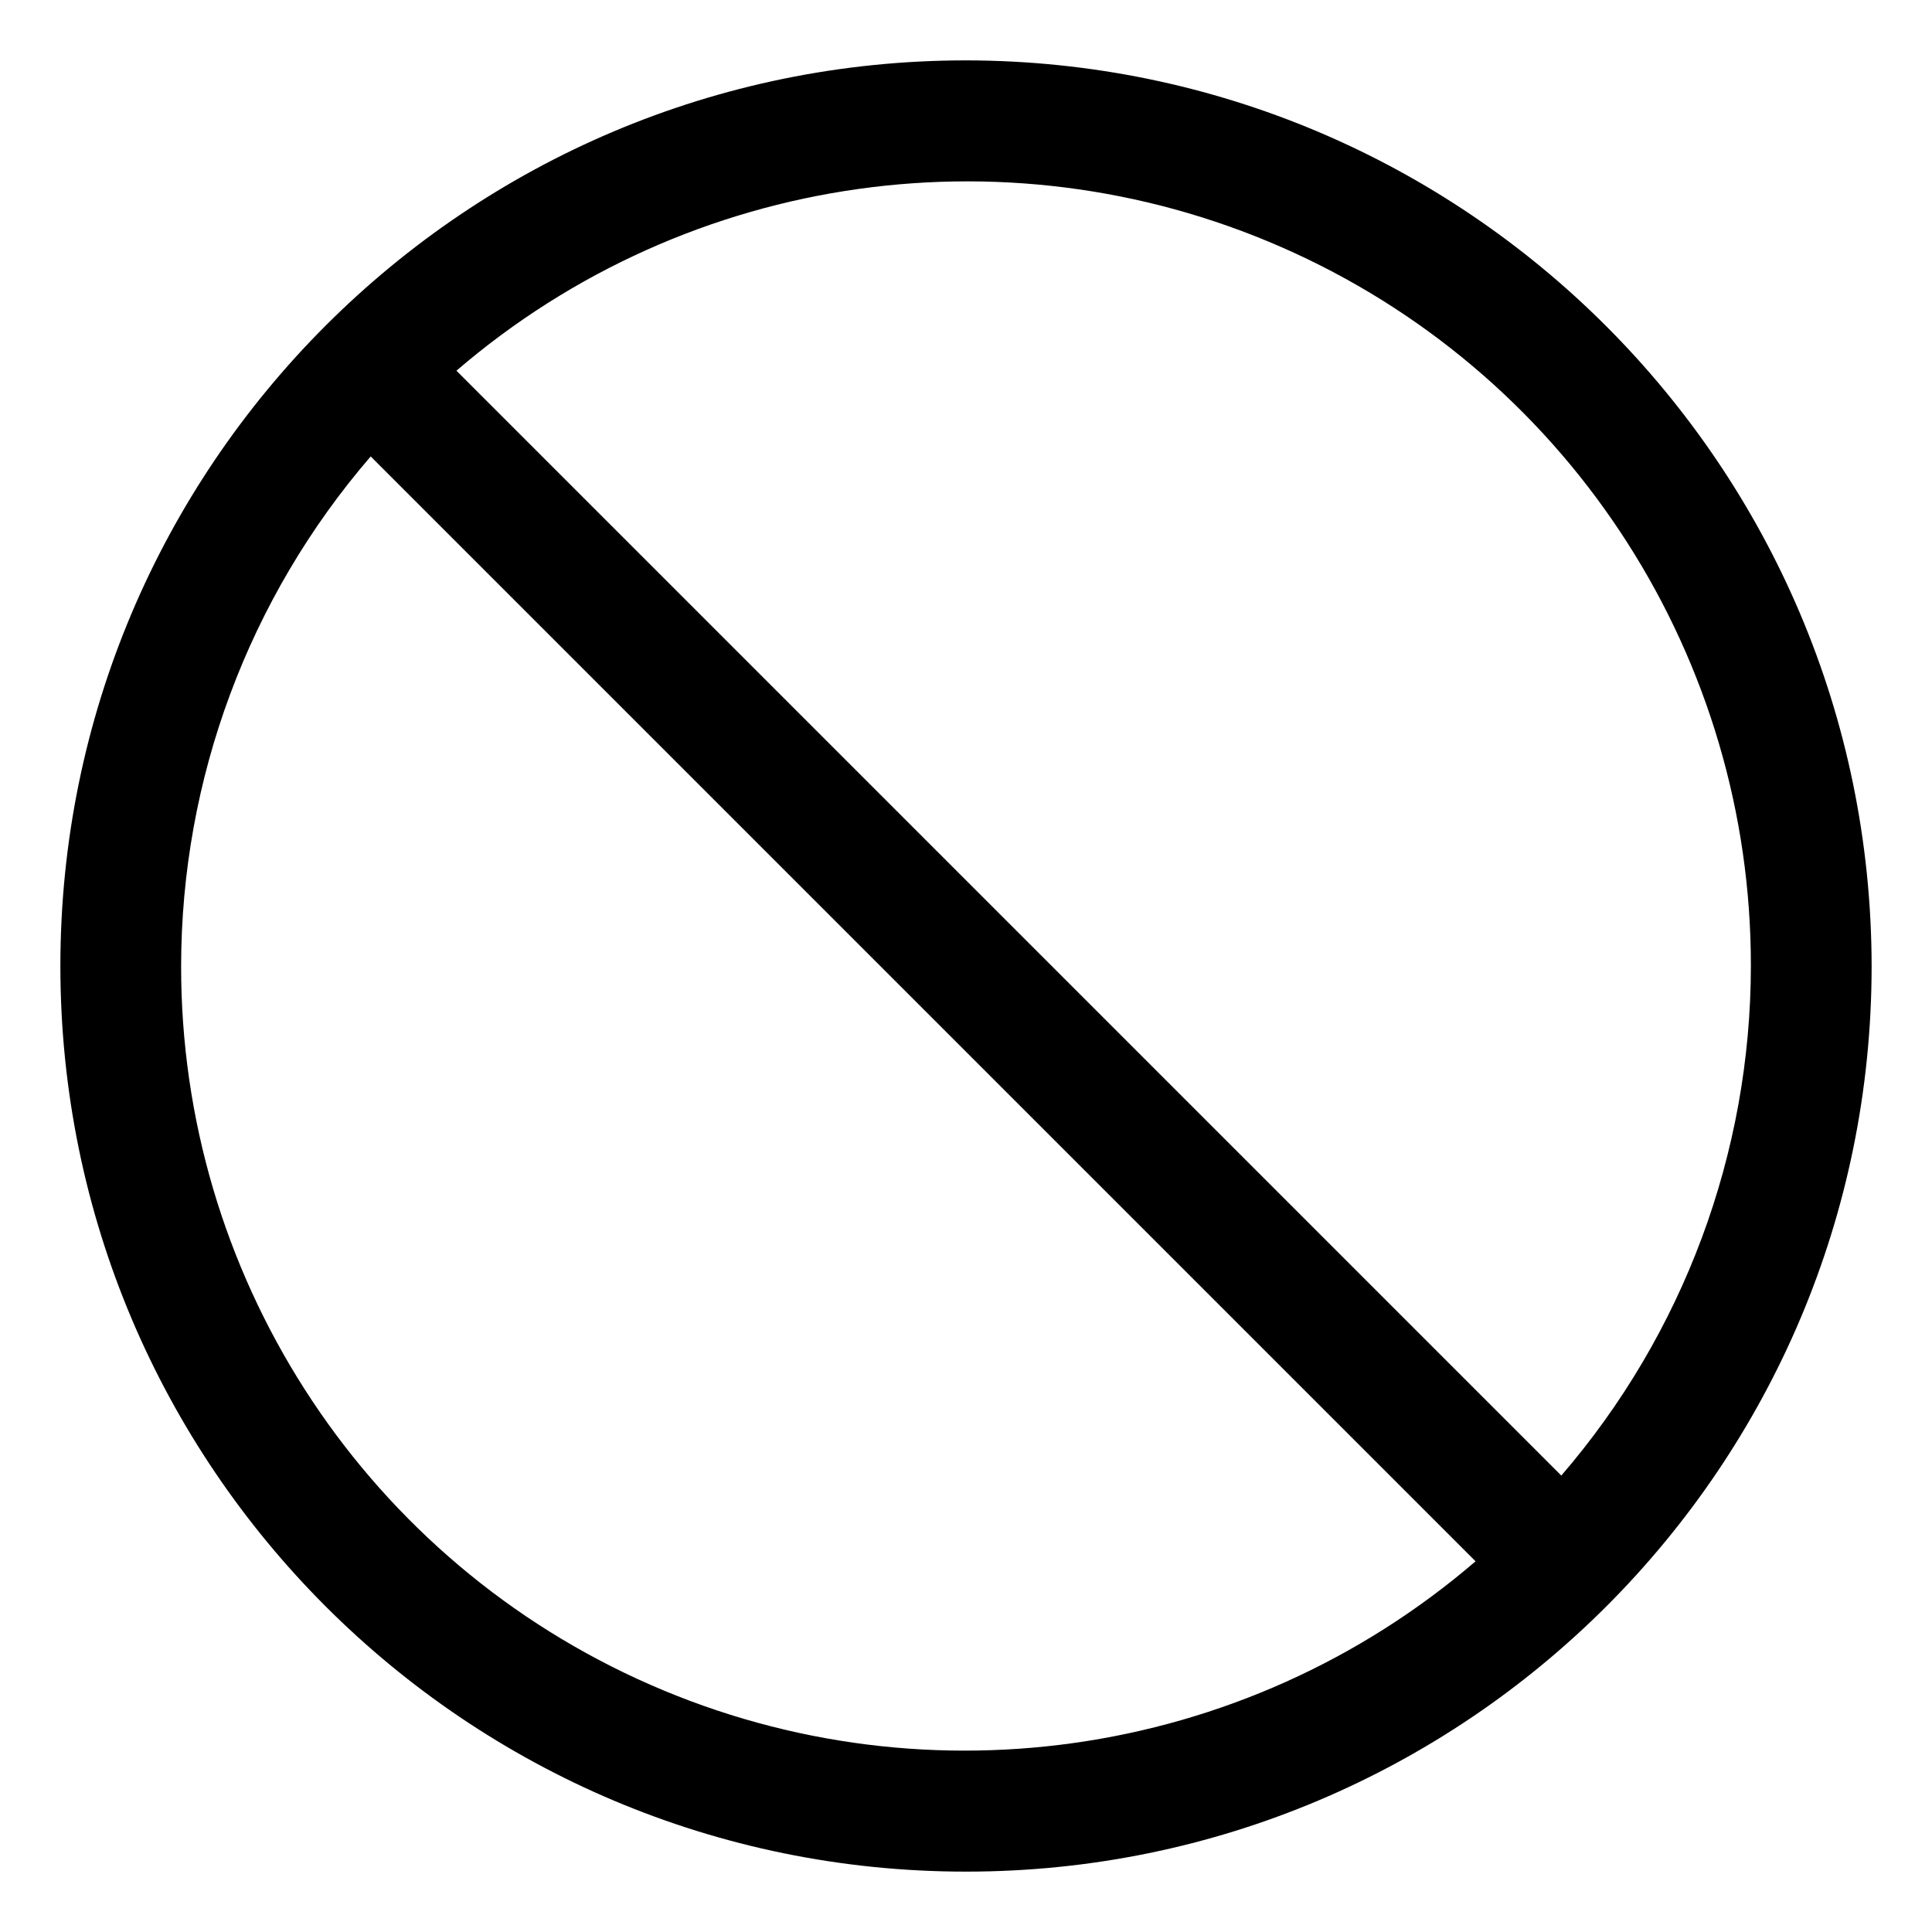
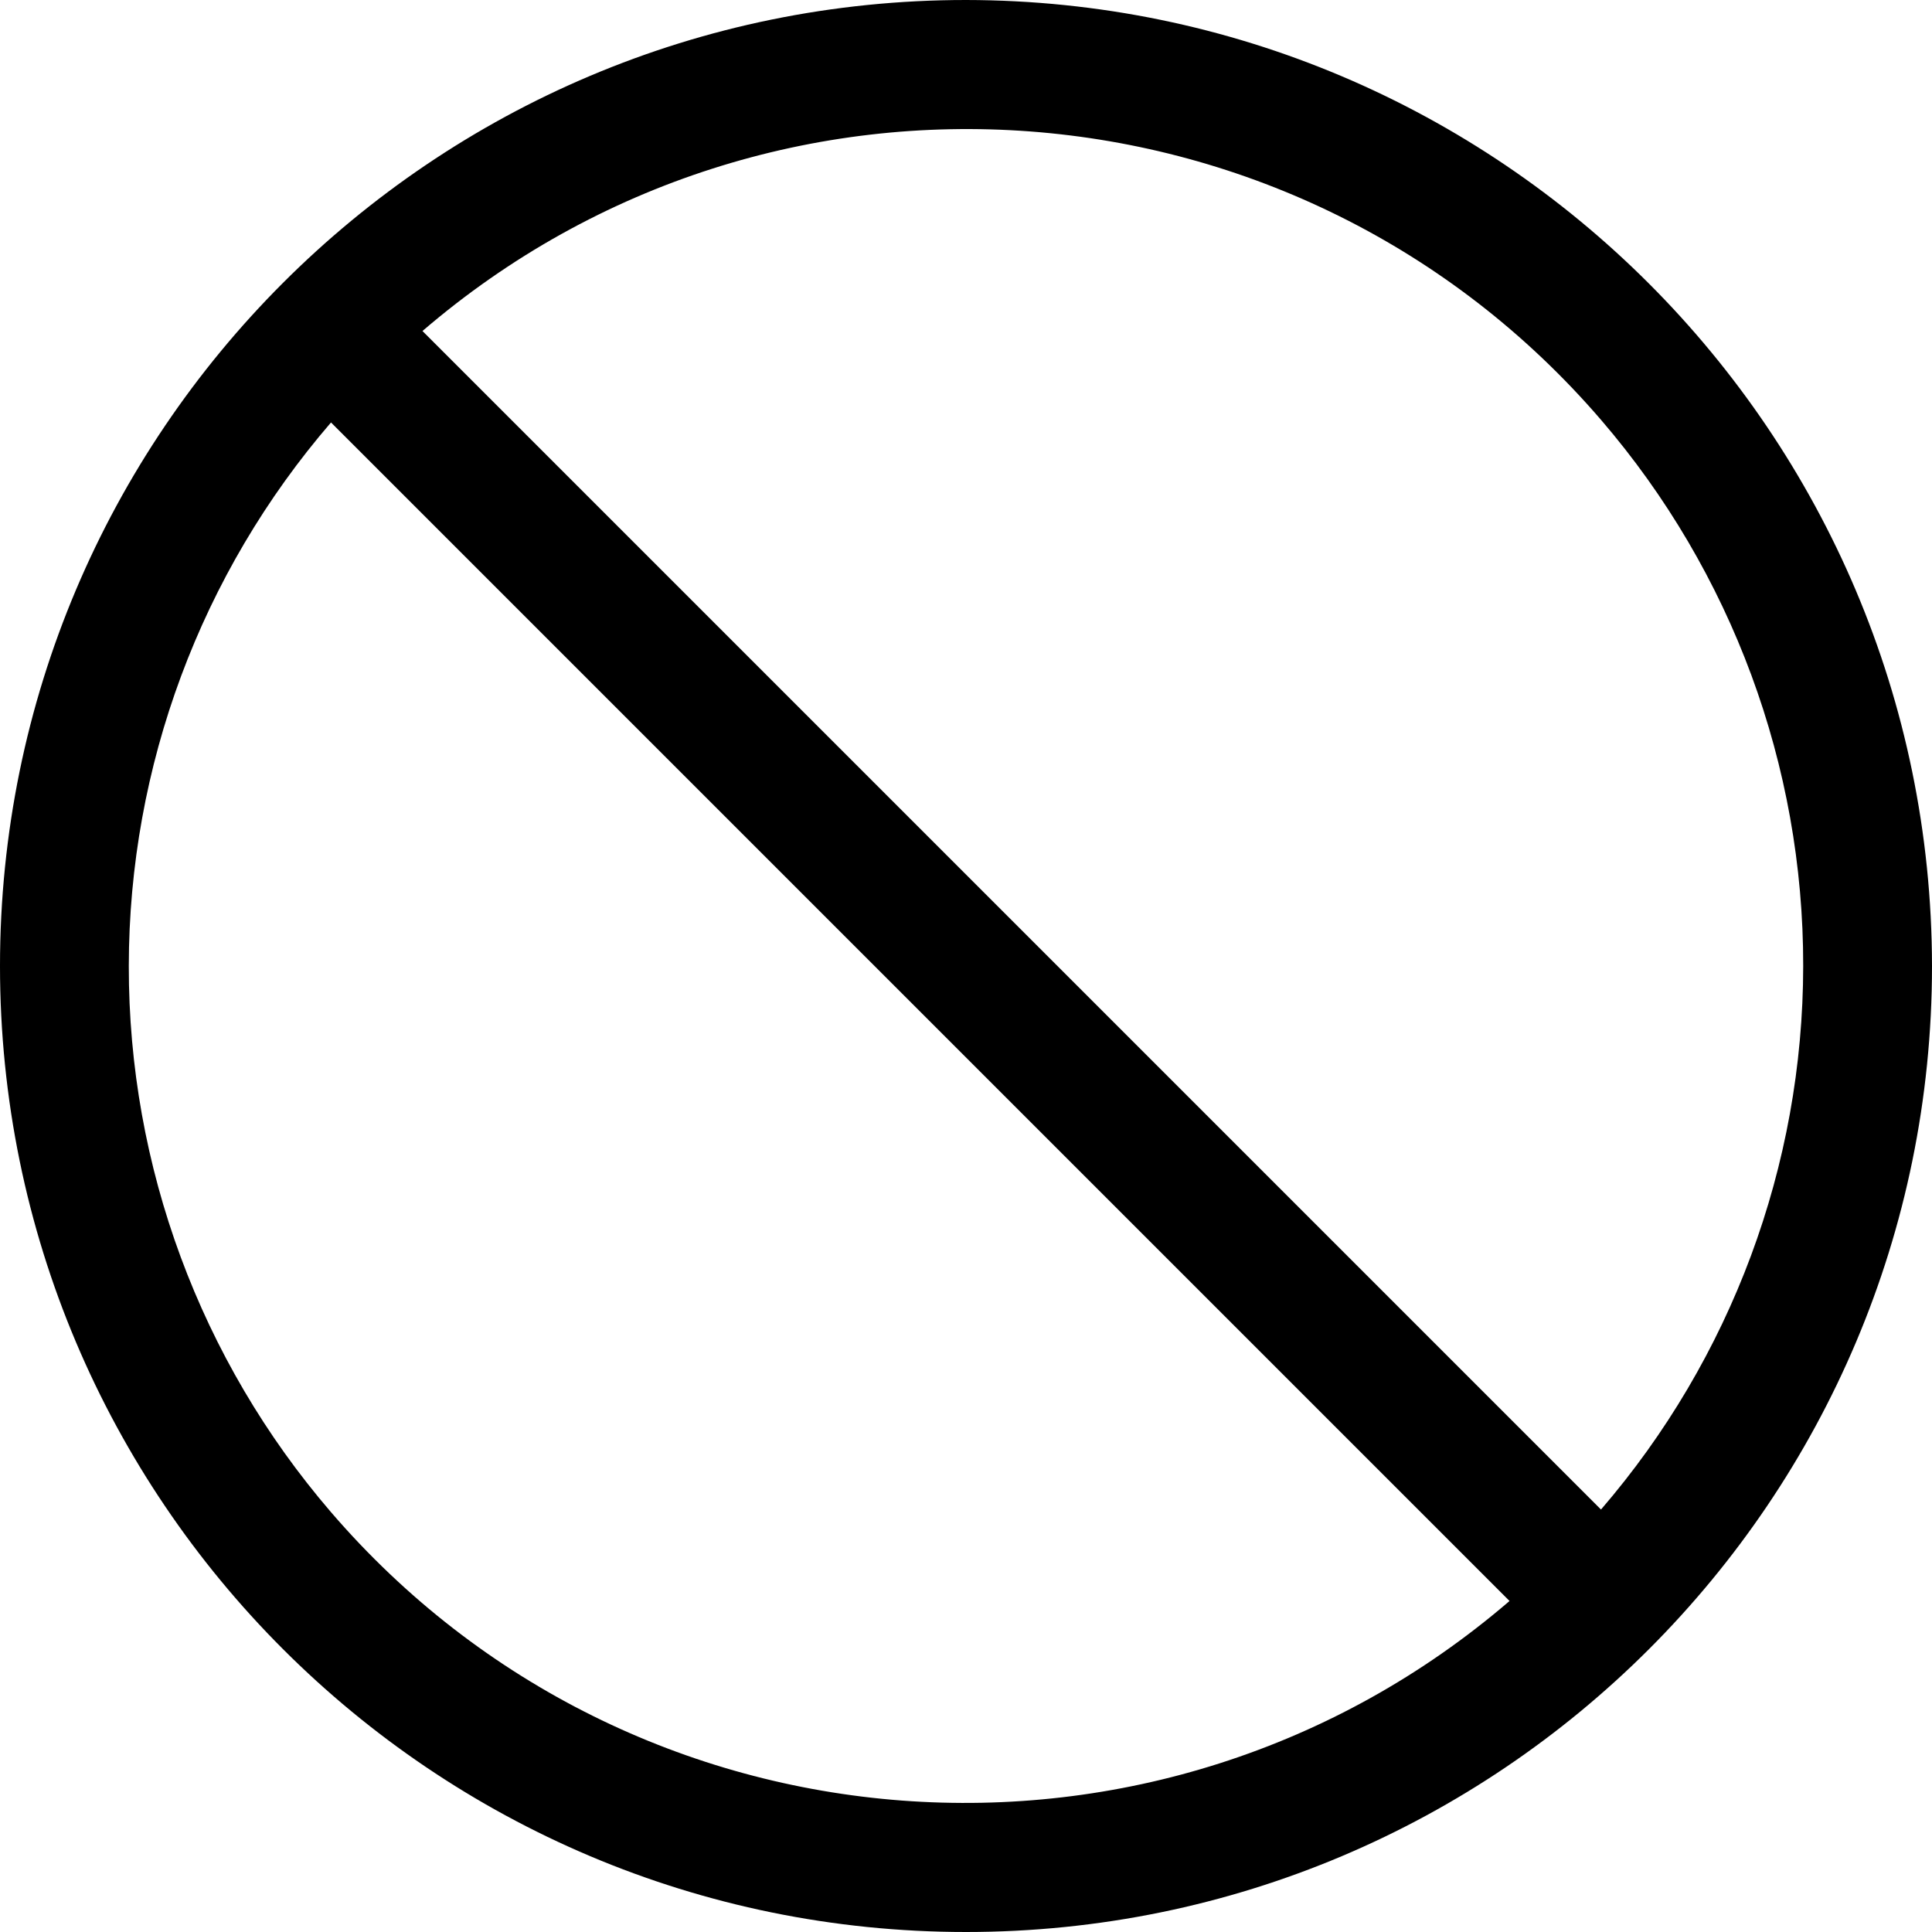
- <svg xmlns="http://www.w3.org/2000/svg" t="1683017656179" viewBox="0 0 1024 1024" version="1.1" p-id="1536">
-   <path d="M512 32A480 480 0 1 0 992 512 480.64 480.64 0 0 0 512 32zM928 512a414.08 414.08 0 0 1-100.48 270.08L241.92 196.48A415.36 415.36 0 0 1 928 512z m-832 0a414.08 414.08 0 0 1 100.48-270.08l585.6 585.6A415.36 415.36 0 0 1 96 512z" p-id="1537" />
+ <svg xmlns="http://www.w3.org/2000/svg" id="uuid-08510220-fe18-46fc-b5e1-9e5e41b560b2" data-name="图层 1" viewBox="0 0 960 960">
+   <path d="m480,0C214.9,0,0,214.9,0,480s214.9,480,480,480,480-214.9,480-480C959.65,215.05,744.95.35,480,0Zm416,480c-.08,99.15-35.73,194.99-100.48,270.08L209.92,164.48C383.9,14.97,646.14,34.8,795.66,208.77c64.86,75.47,100.47,171.72,100.34,271.23Zm-832,0c.08-99.15,35.73-194.99,100.48-270.08l585.6,585.6c-173.98,149.51-436.22,129.68-585.74-44.29-64.86-75.47-100.47-171.72-100.34-271.23Z" />
</svg>
